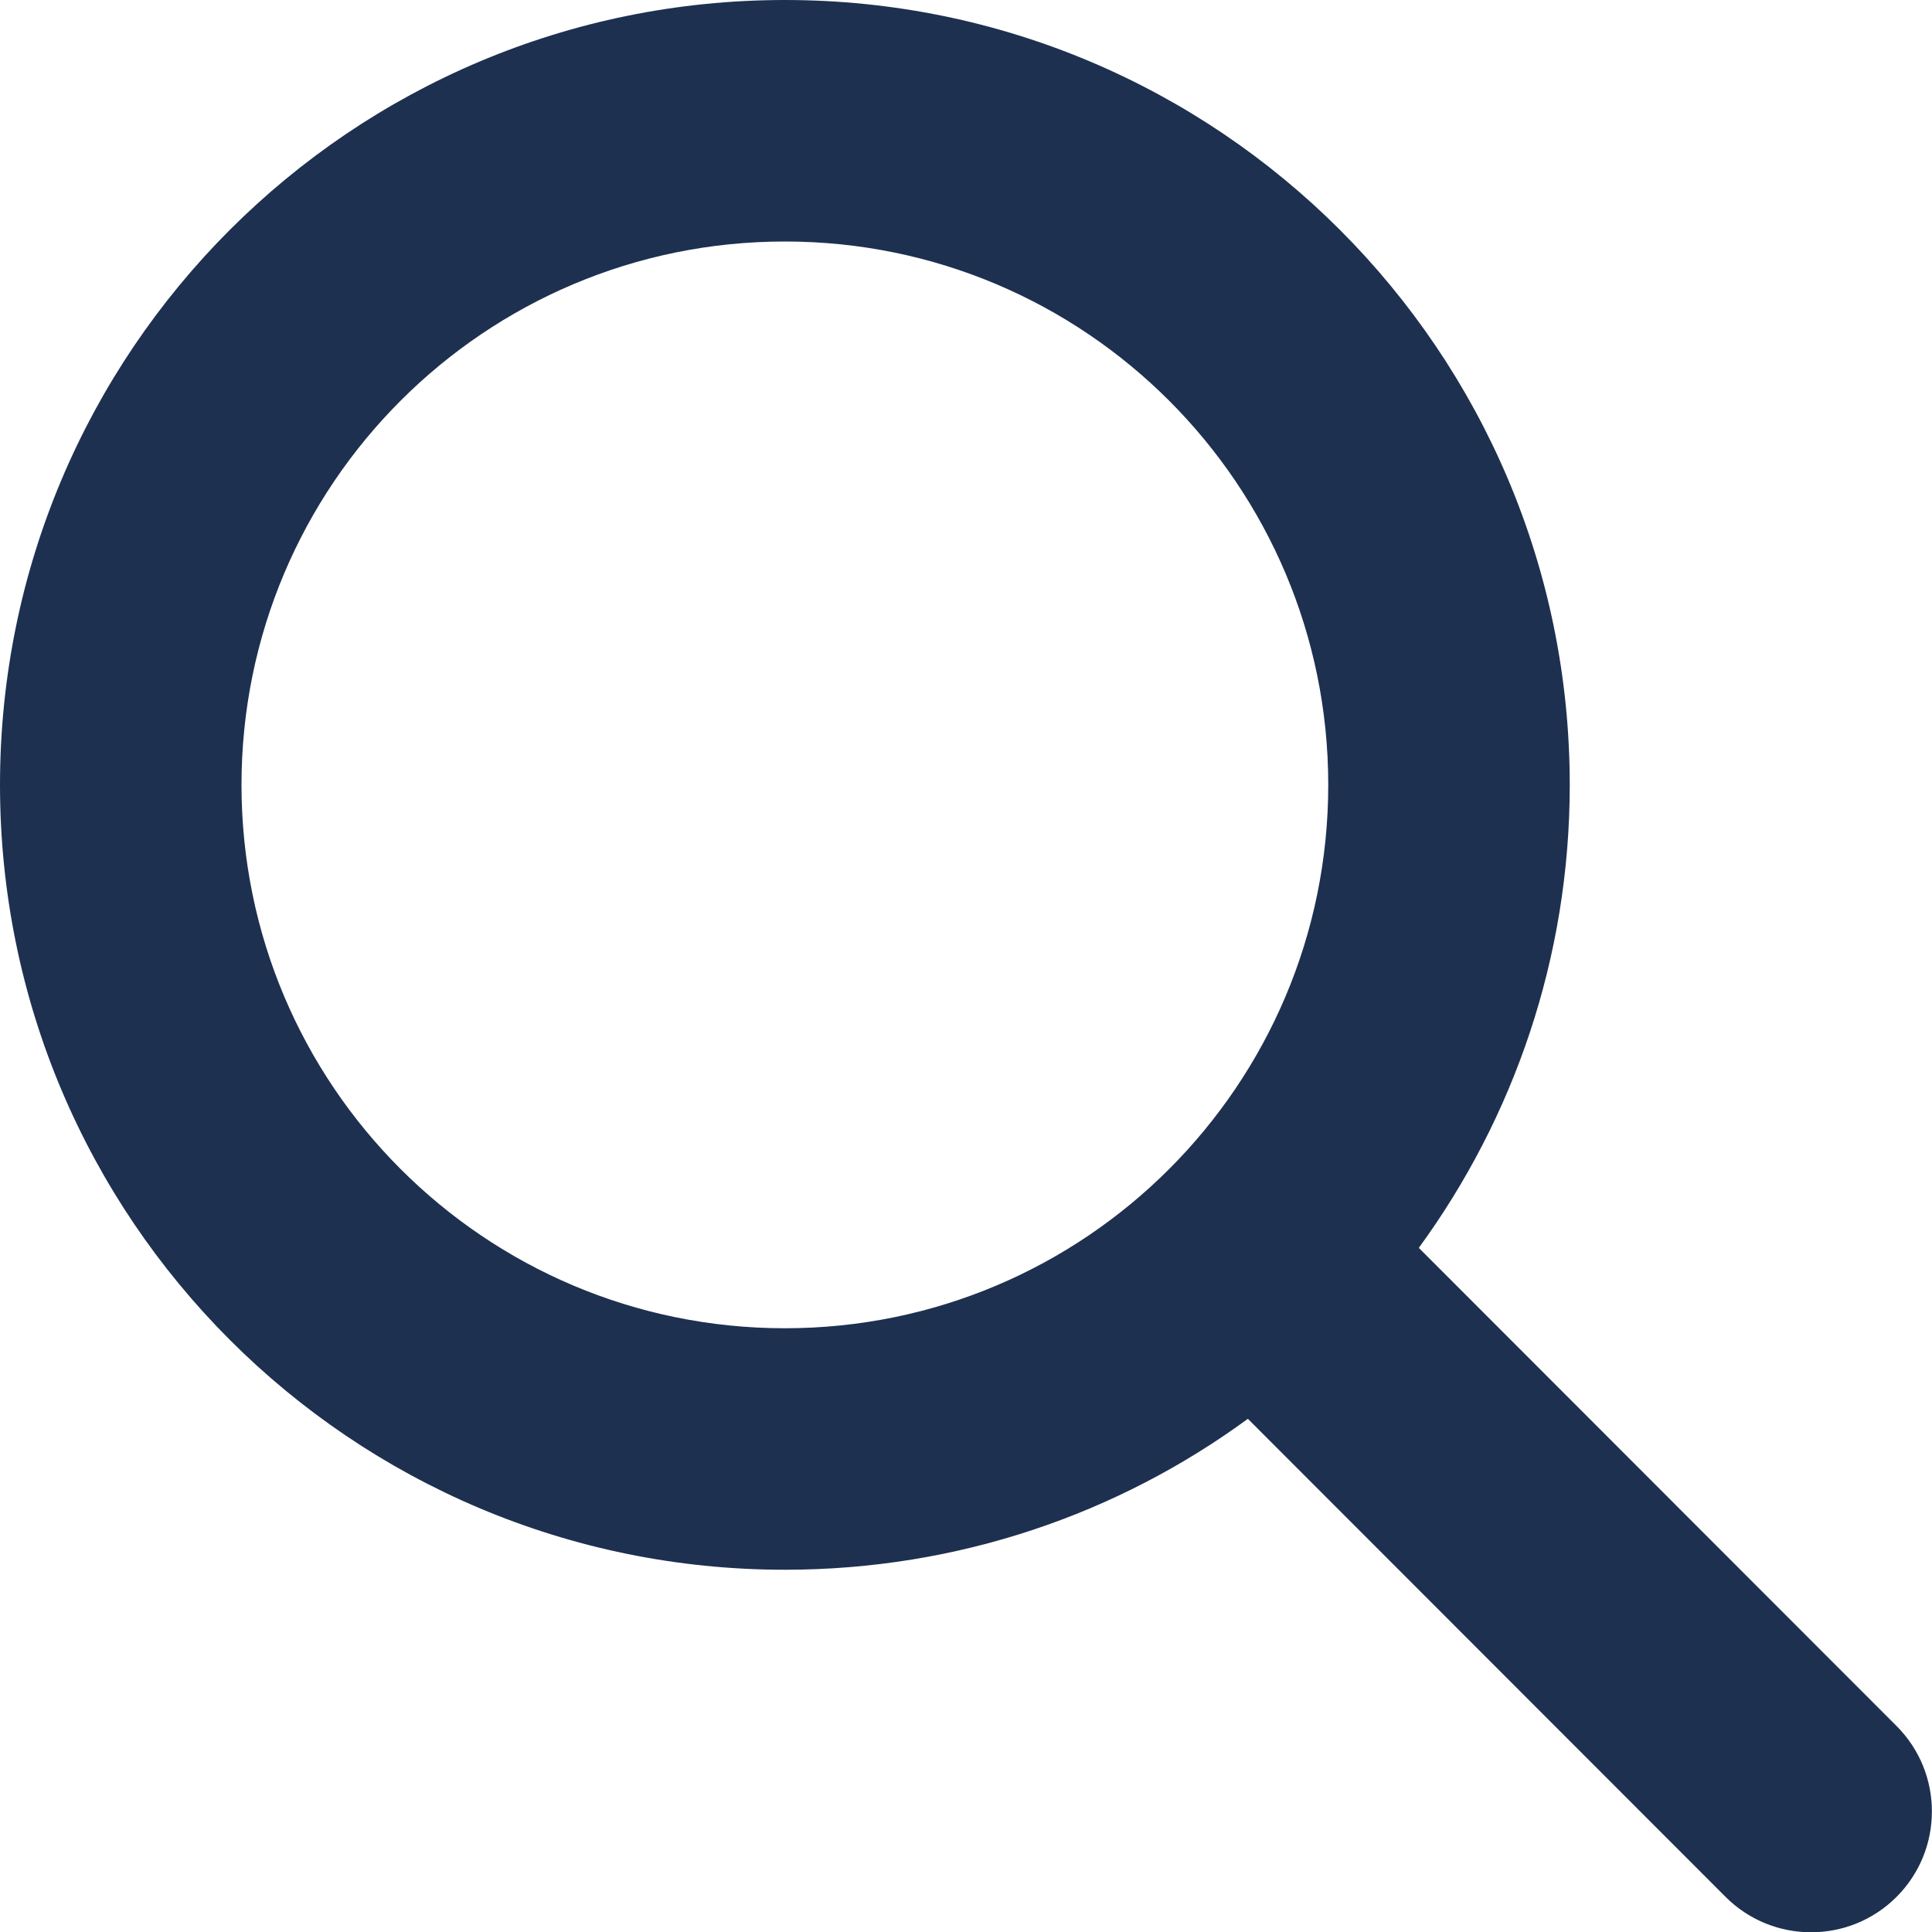
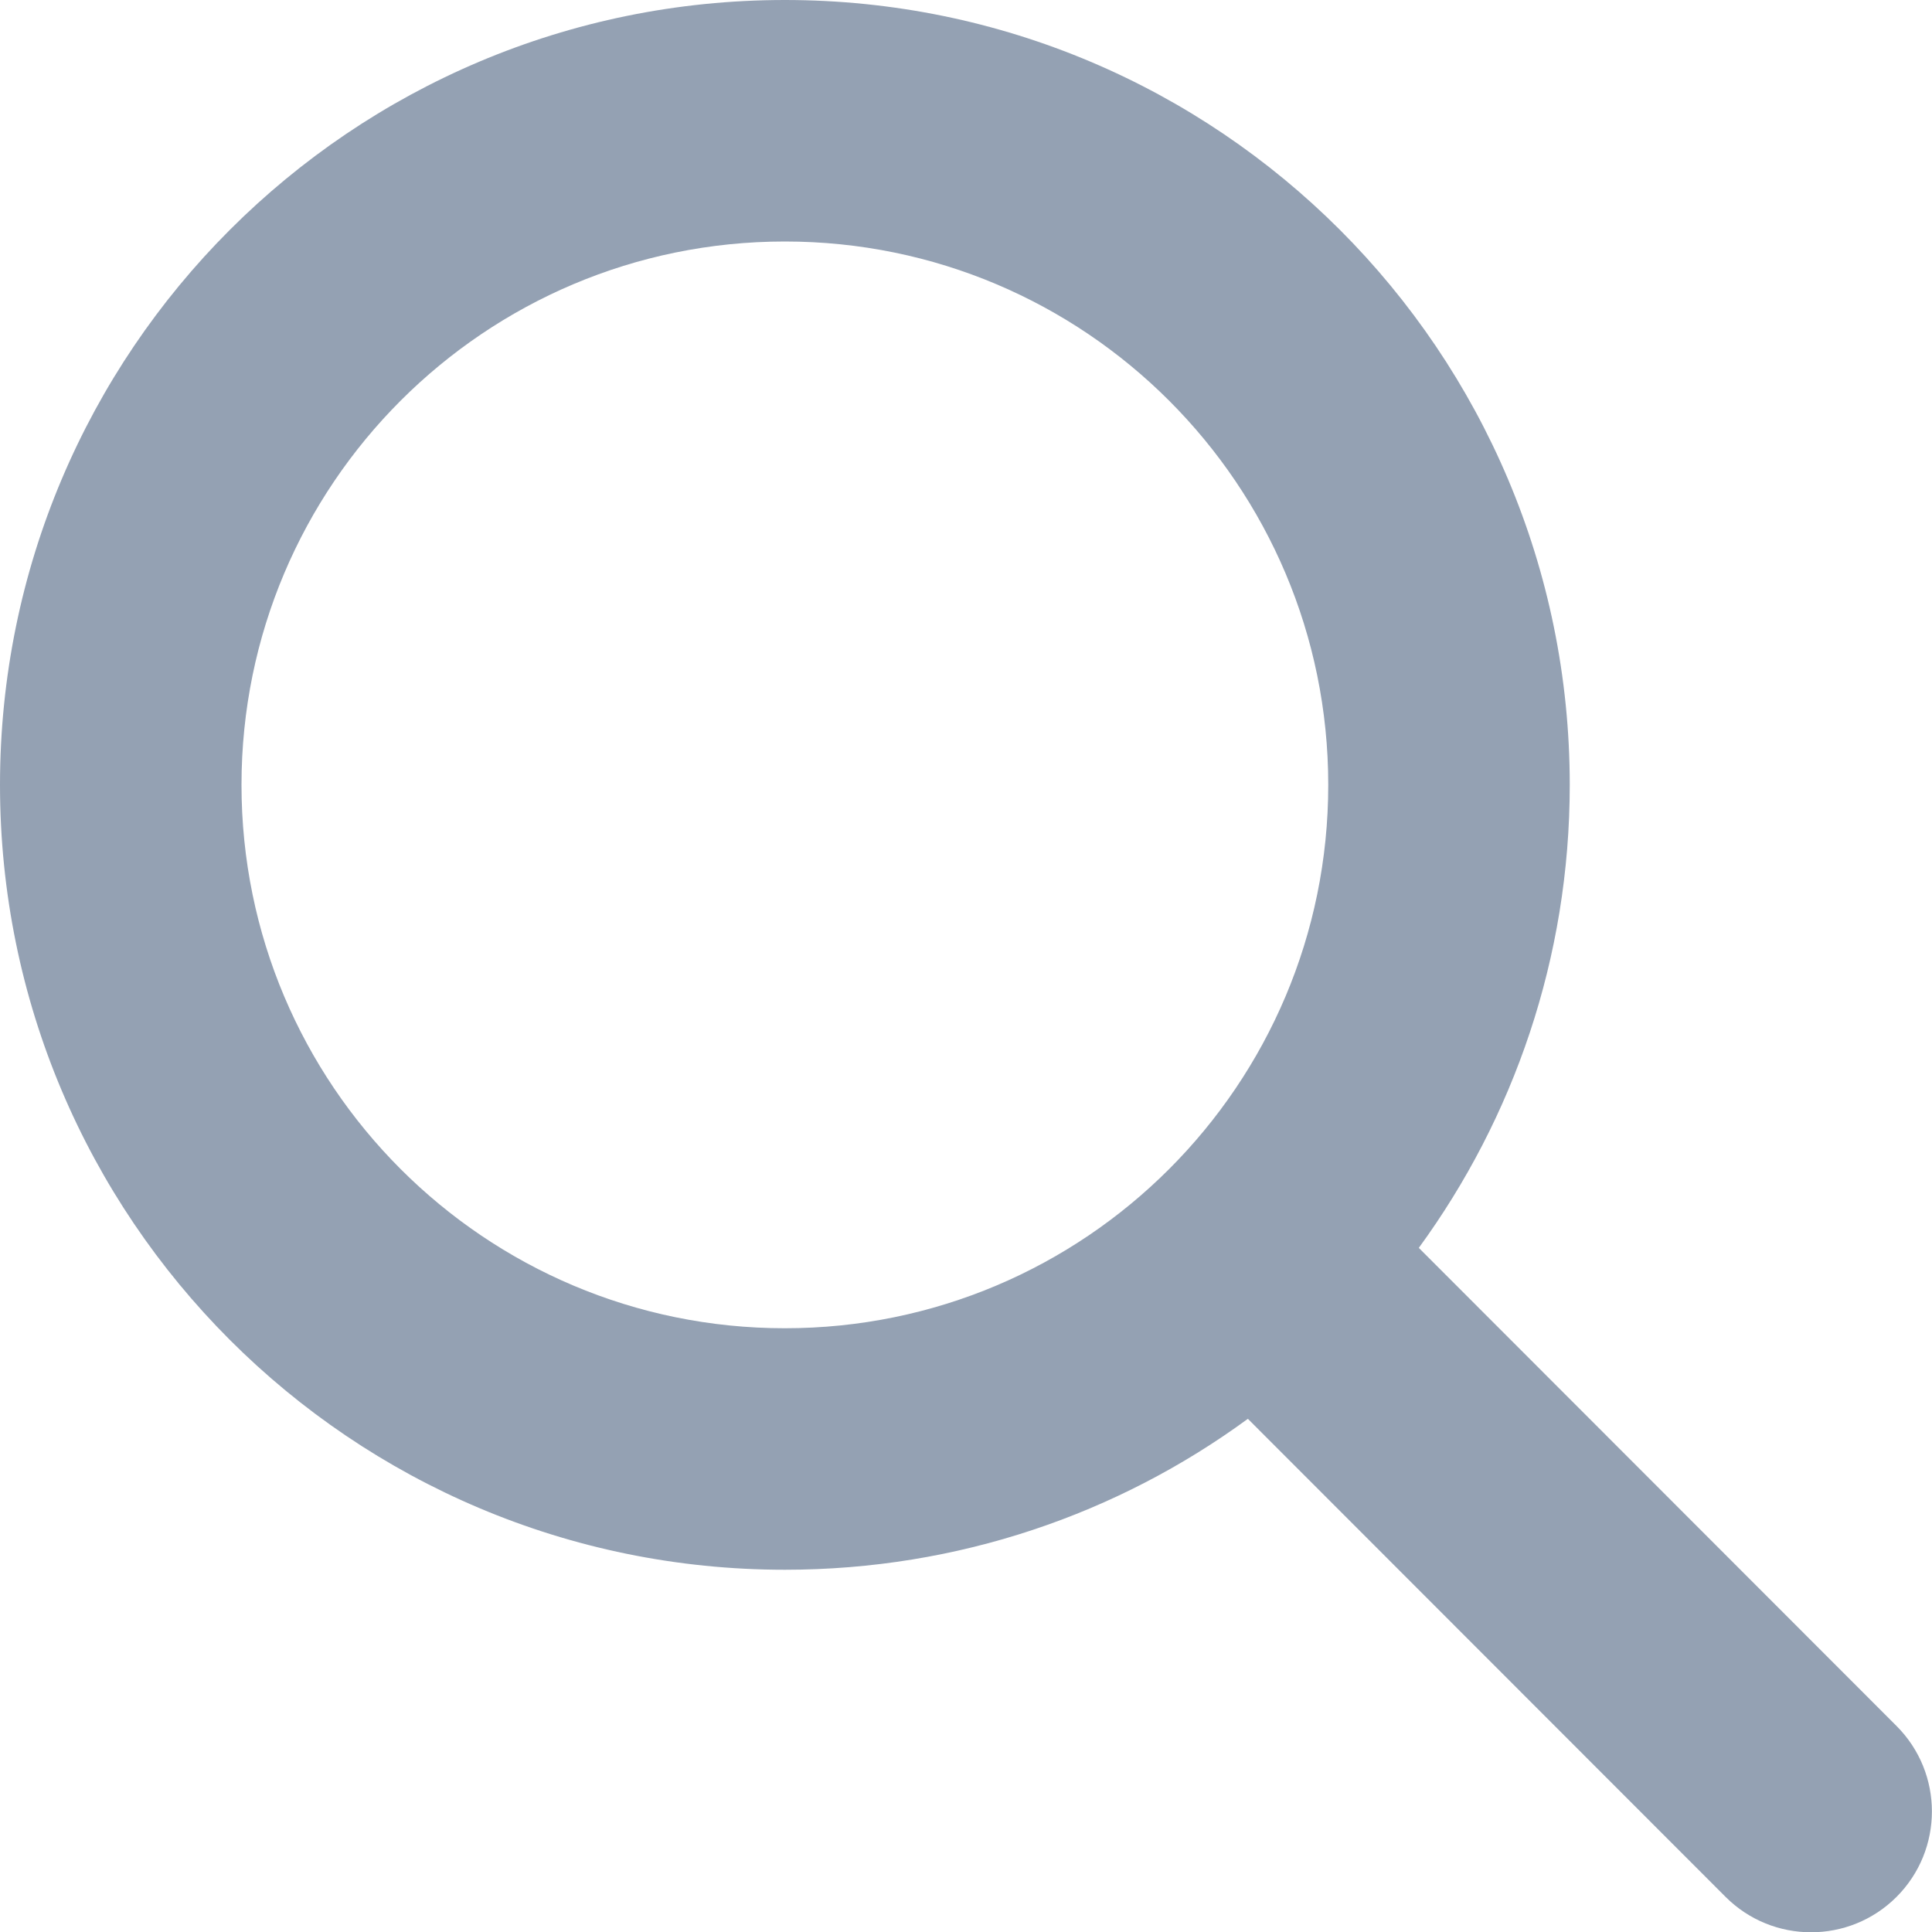
<svg xmlns="http://www.w3.org/2000/svg" height="16" width="16" viewBox="0 0 512 512">
-   <path opacity="1" fill="#1E3050" d="M416 208c0 45.9-14.9 88.3-40 122.7L502.6 457.4c12.5 12.5 12.5 32.8 0 45.3s-32.8 12.5-45.3 0L330.7 376c-34.4 25.2-76.8 40-122.7 40C93.1 416 0 322.9 0 208S93.1 0 208 0S416 93.1 416 208zM208 352a144 144 0 1 0 0-288 144 144 0 1 0 0 288z" />
+   <path opacity="1" fill="#94a1b3" d="M416 208c0 45.9-14.9 88.3-40 122.7L502.6 457.4c12.5 12.5 12.5 32.8 0 45.3s-32.8 12.5-45.3 0L330.7 376c-34.4 25.2-76.8 40-122.7 40C93.1 416 0 322.9 0 208S93.1 0 208 0S416 93.1 416 208zM208 352a144 144 0 1 0 0-288 144 144 0 1 0 0 288z" />
</svg>
